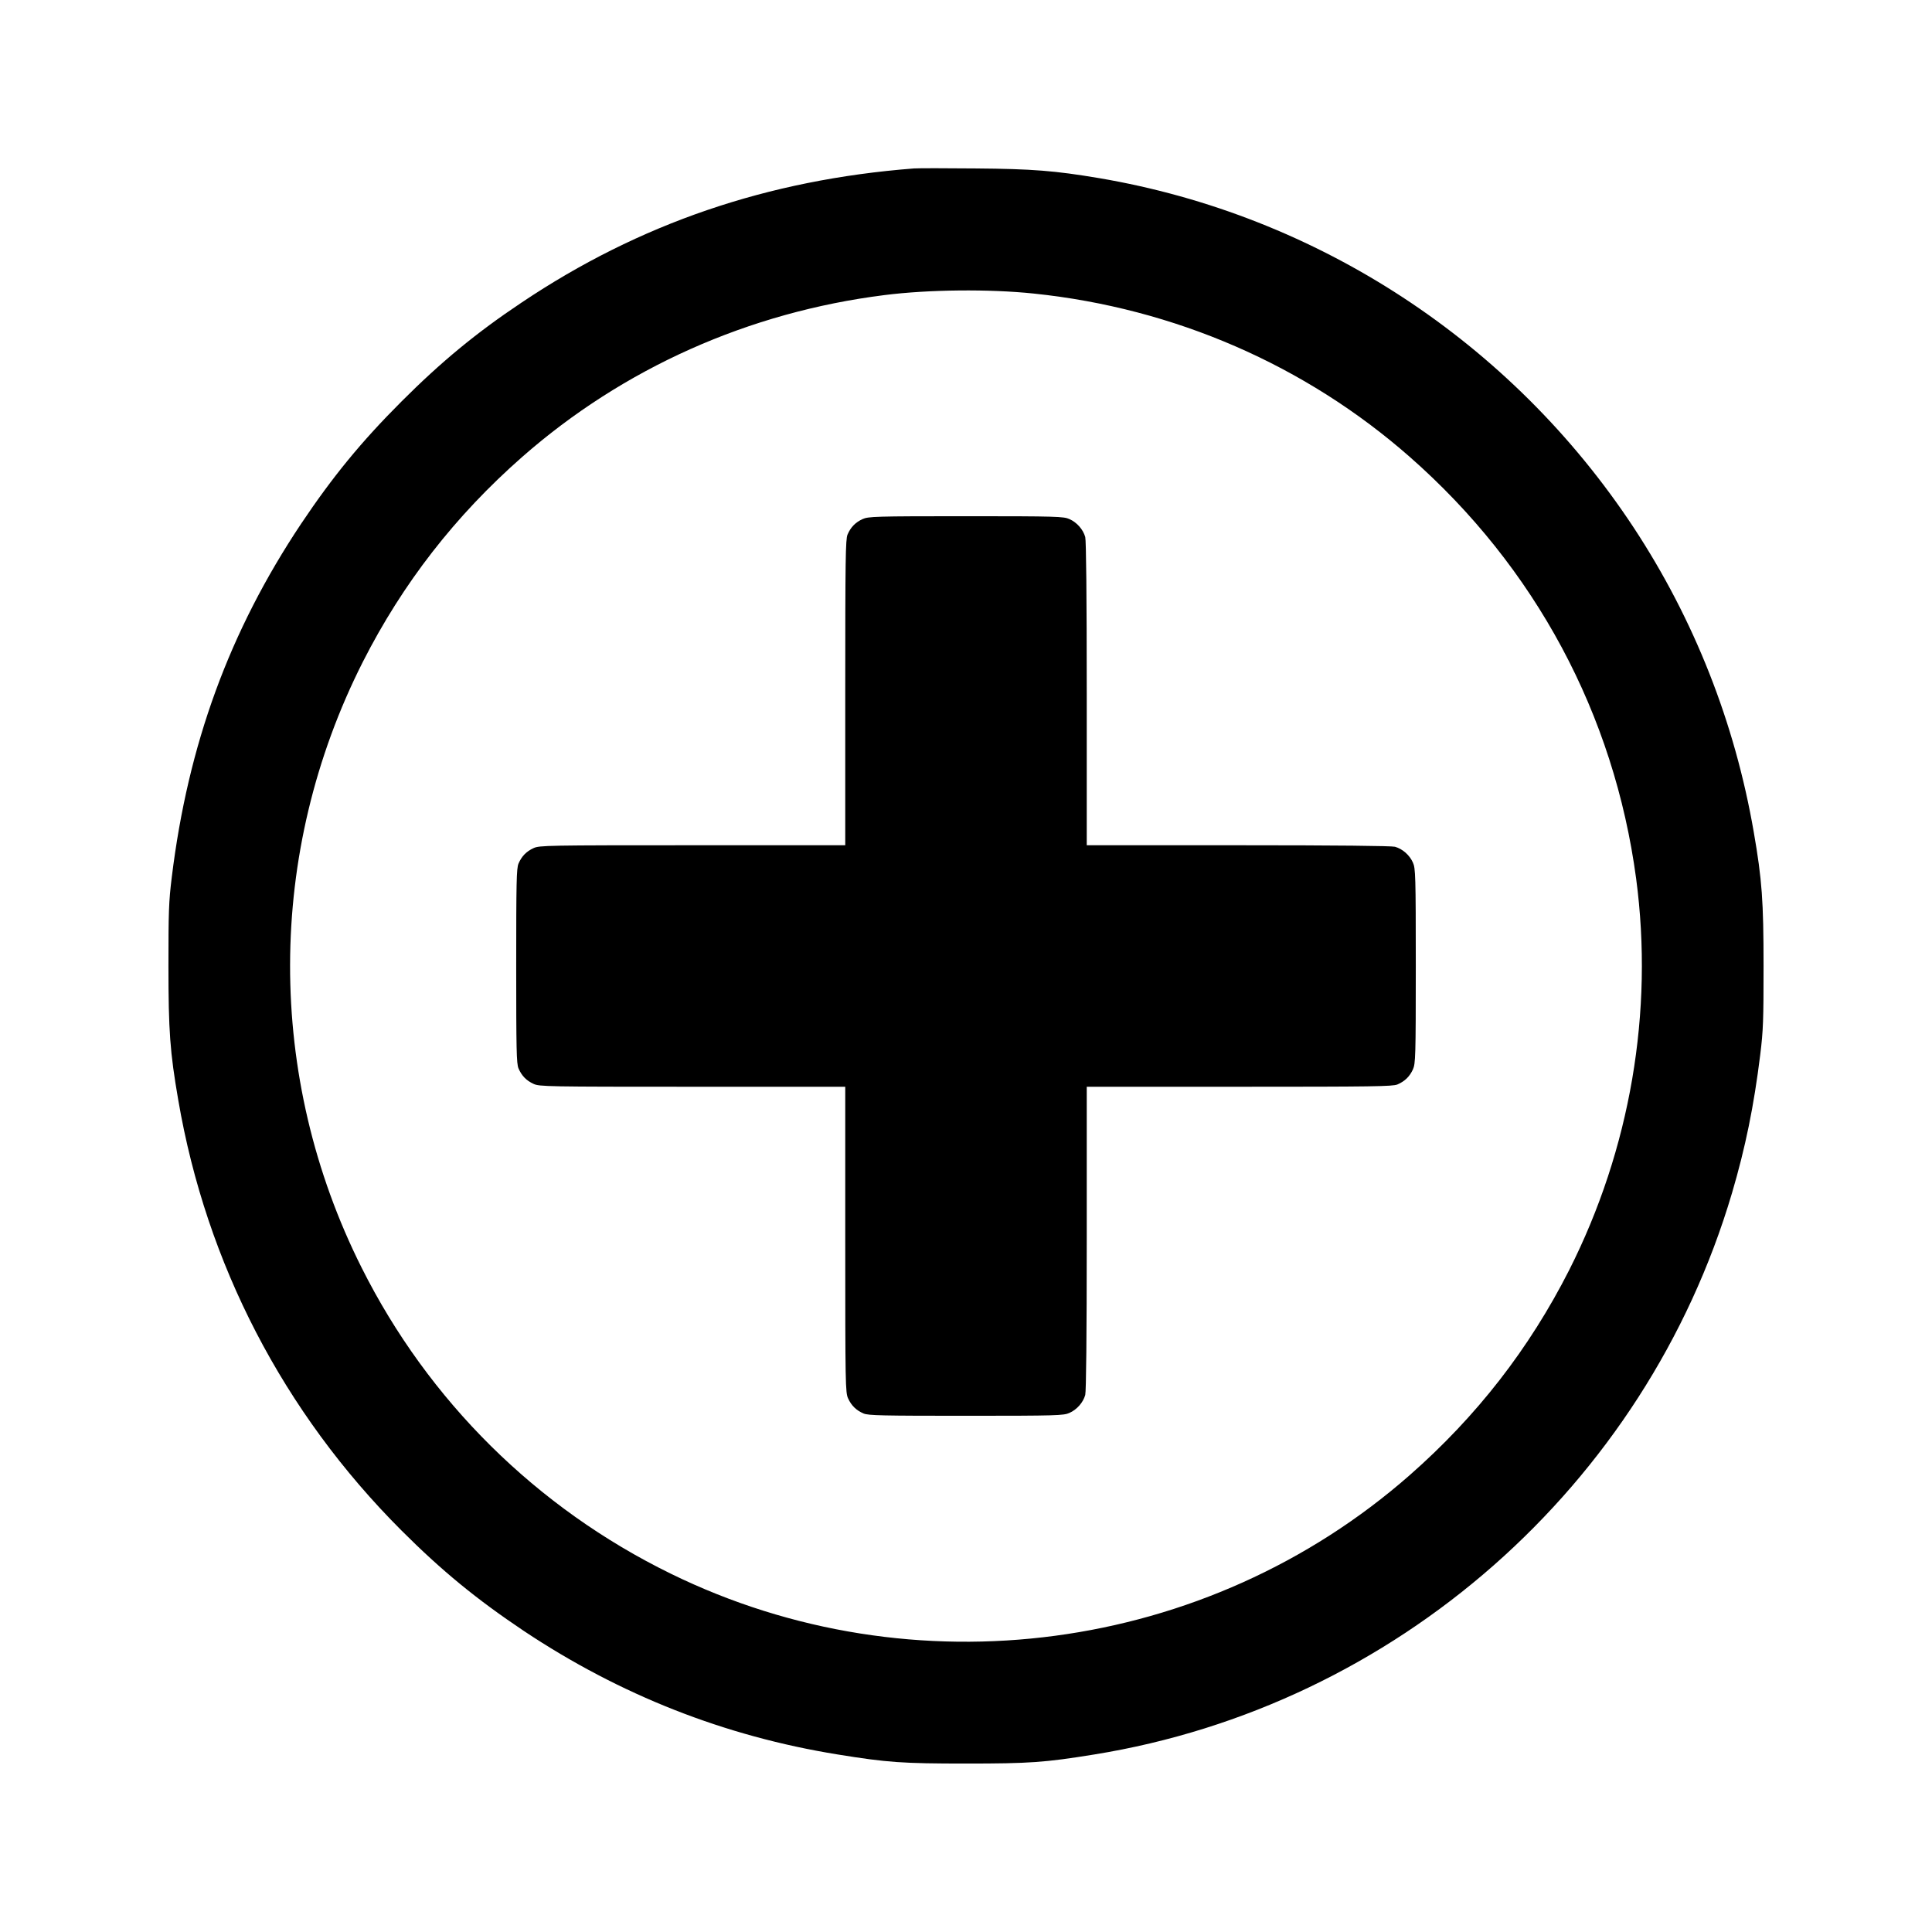
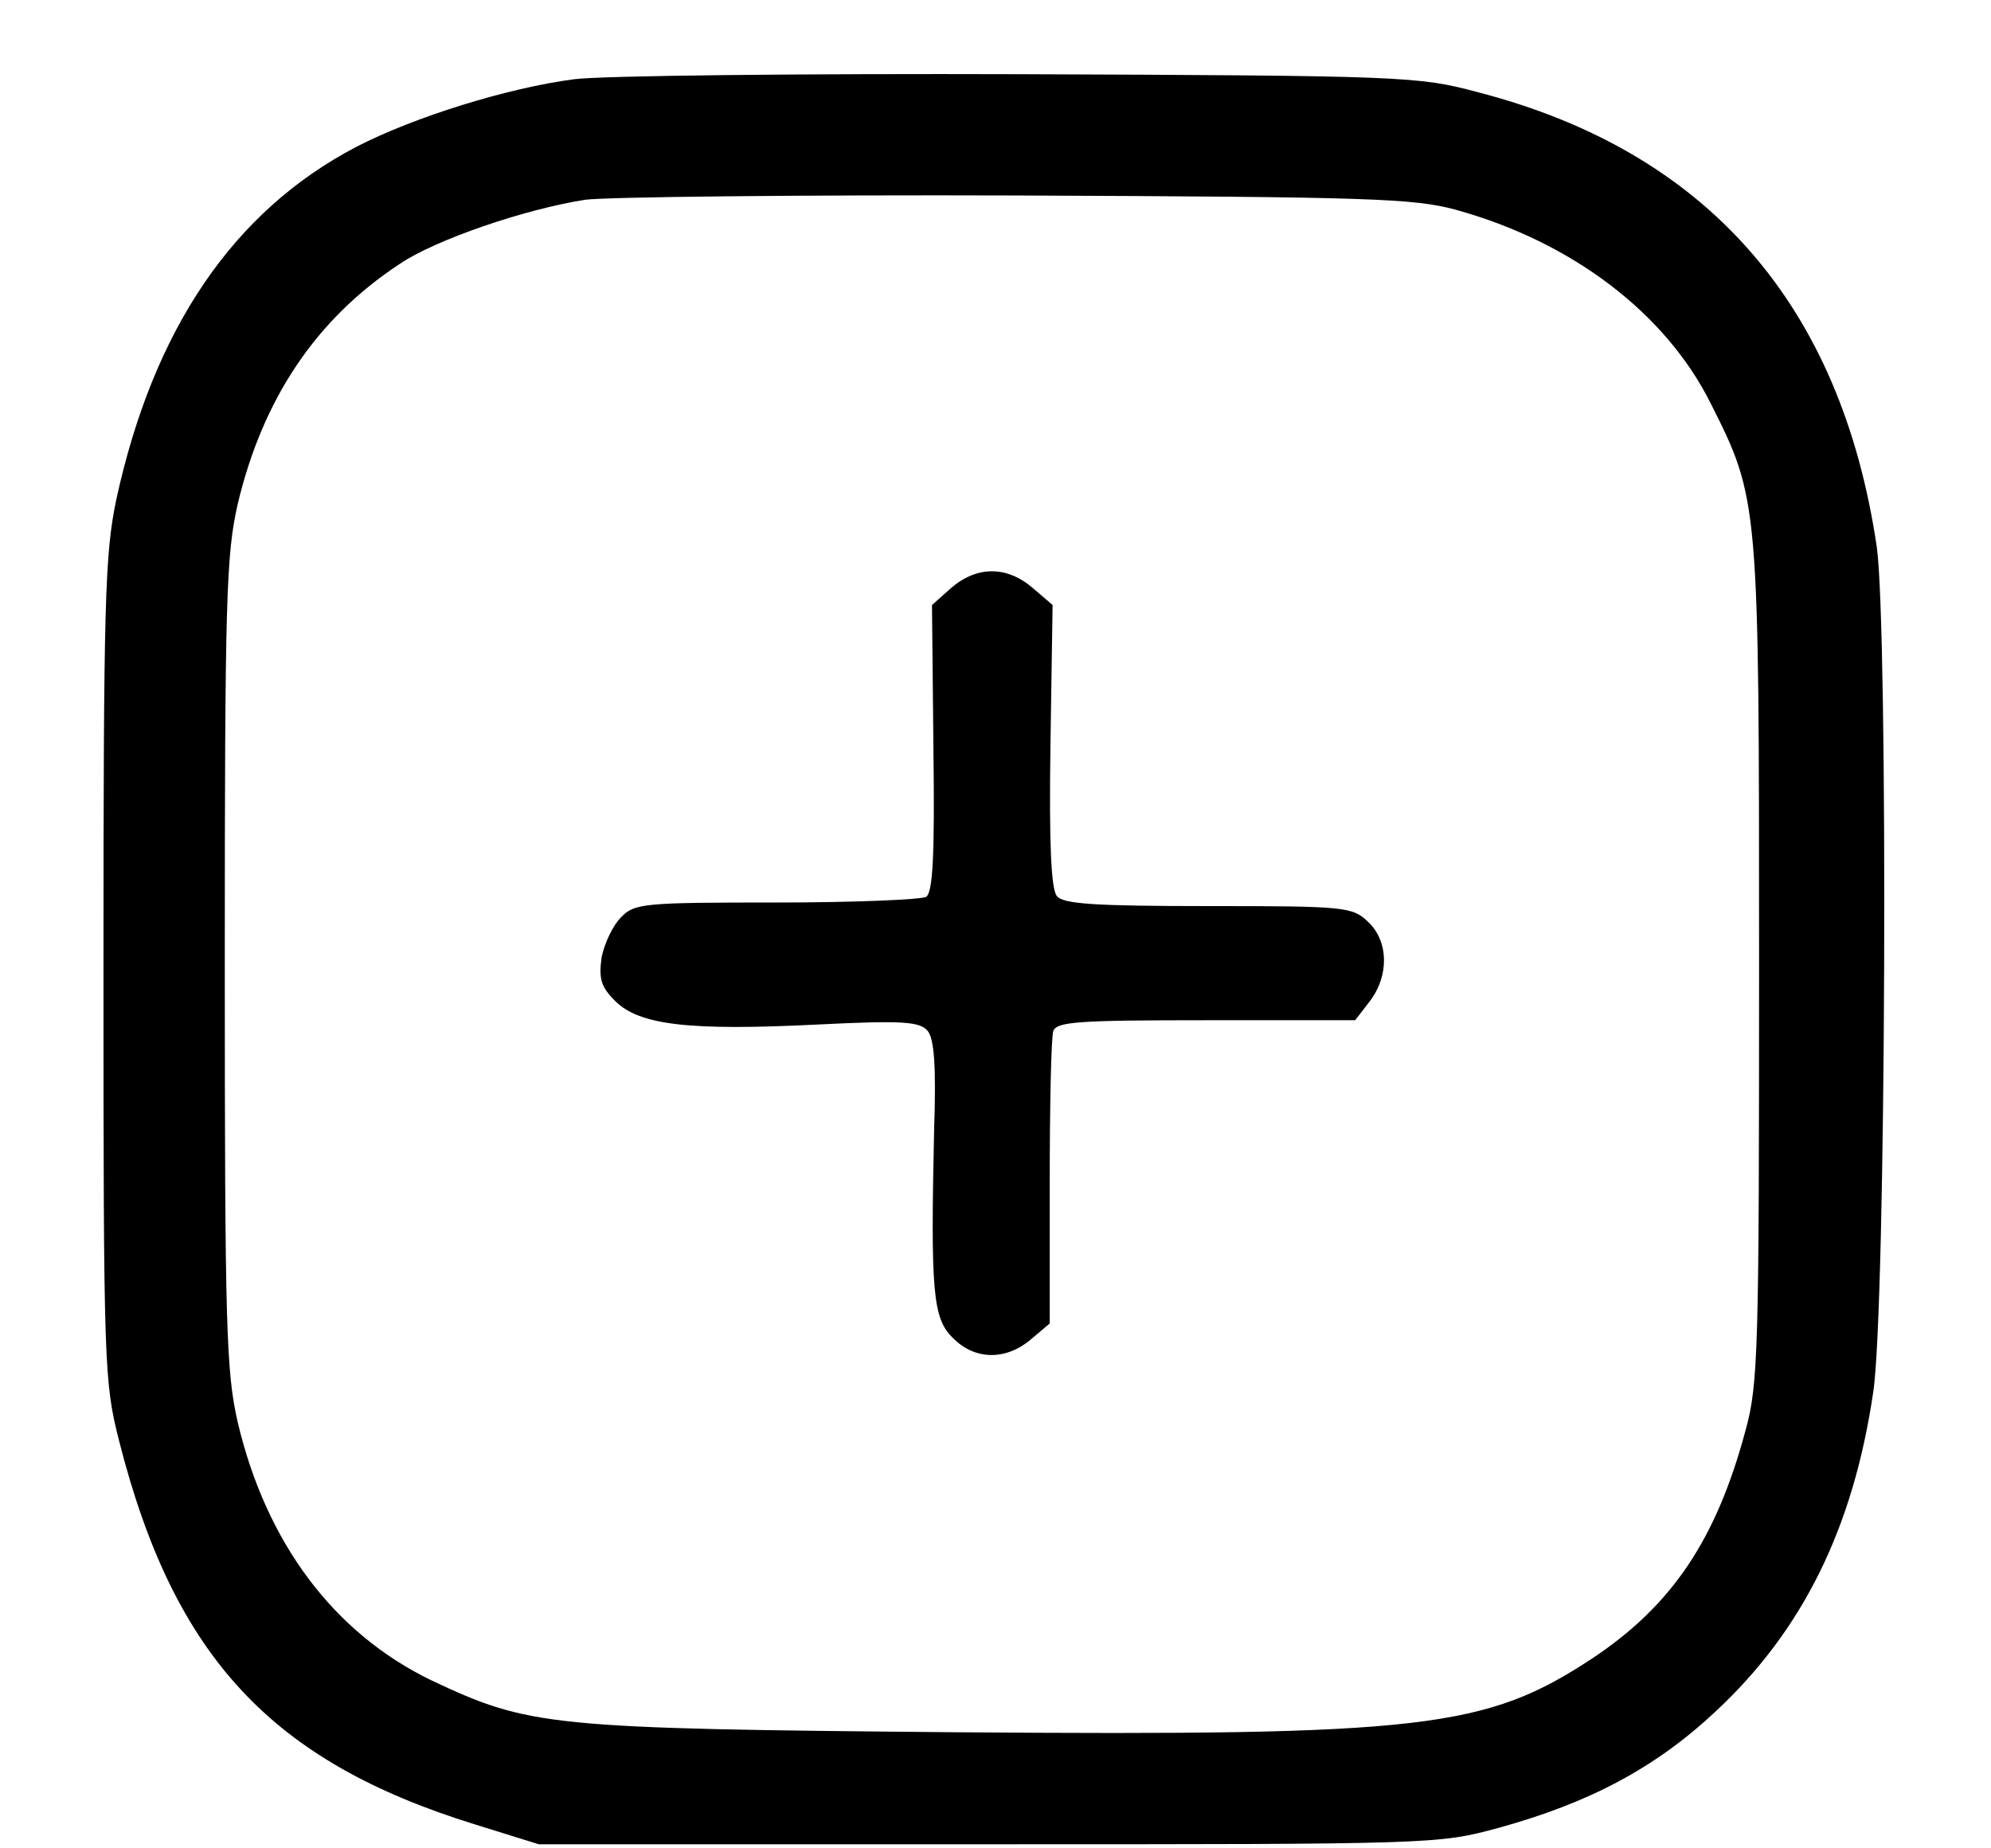
- <svg xmlns="http://www.w3.org/2000/svg" version="1.0" width="1280pt" height="1280pt" viewBox="0 0 1280 1280" preserveAspectRatio="xMidYMid meet">
-   <g transform="translate(0,1280) scale(0.1,-0.1)" fill="#000000" stroke="none">
-     <path d="M6055 11684 c-969 -75 -1819 -365 -2600 -889 -301 -201 -533 -393 -795 -655 -267 -267 -456 -498 -665 -810 -475 -712 -749 -1461 -857 -2342 -20 -162 -22 -229 -22 -588 0 -429 10 -570 65 -888 186 -1085 697 -2070 1479 -2852 267 -267 498 -456 810 -665 638 -425 1331 -698 2081 -819 328 -53 427 -60 849 -60 422 0 521 7 849 60 1997 322 3653 1780 4226 3720 89 302 145 576 187 916 20 162 22 229 22 588 0 429 -10 572 -65 888 -125 724 -395 1408 -795 2016 -811 1231 -2096 2071 -3543 2316 -292 49 -440 61 -816 64 -198 2 -382 2 -410 0z m795 -829 c931 -97 1798 -474 2490 -1082 832 -731 1354 -1705 1500 -2795 117 -881 -39 -1792 -444 -2593 -264 -520 -612 -968 -1056 -1358 -1345 -1181 -3290 -1440 -4896 -653 -889 435 -1606 1145 -2048 2027 -635 1265 -632 2750 8 4014 264 520 612 968 1056 1358 670 588 1501 959 2400 1072 293 37 694 41 990 10z" />
-     <path d="M5715 9361 c-48 -22 -79 -54 -100 -103 -13 -33 -15 -158 -15 -1048 l0 -1010 -1012 0 c-963 0 -1015 -1 -1053 -19 -48 -22 -79 -54 -100 -103 -13 -32 -15 -122 -15 -678 0 -556 2 -646 15 -678 21 -49 52 -81 100 -103 38 -18 90 -19 1053 -19 l1012 0 0 -1012 c0 -963 1 -1015 19 -1053 22 -48 54 -79 103 -100 32 -13 122 -15 680 -15 602 0 646 2 683 19 50 22 91 69 105 119 6 24 10 381 10 1040 l0 1002 1010 0 c890 0 1015 2 1048 15 49 21 81 52 103 100 17 38 19 79 19 685 0 604 -2 648 -19 685 -22 50 -69 91 -119 105 -24 6 -381 10 -1039 10 l-1003 0 0 1003 c0 658 -4 1015 -10 1039 -14 50 -55 97 -105 119 -37 17 -81 19 -685 19 -606 0 -647 -2 -685 -19z" />
+ <svg xmlns="http://www.w3.org/2000/svg" version="1.0" width="279pt" height="259pt" viewBox="0 0 279 259" preserveAspectRatio="xMidYMid meet">
+   <g transform="translate(0,259) scale(0.1,-0.1)" fill="#000000" stroke="none">
+     <path d="M805 2479 c-93 -12 -225 -53 -306 -95 -172 -90 -284 -255 -336 -494 -16 -77 -18 -140 -18 -660 0 -558 1 -577 22 -660 77 -303 214 -449 498 -537 l90 -28 630 0 c627 0 630 0 715 23 127 35 220 84 305 164 121 113 192 256 220 447 18 118 21 1068 5 1184 -50 340 -238 555 -560 638 -82 22 -103 23 -640 25 -305 1 -586 -2 -625 -7z m1235 -183 c163 -45 294 -145 357 -271 68 -135 68 -137 68 -785 0 -542 -1 -590 -19 -655 -41 -153 -103 -245 -214 -319 -150 -99 -236 -109 -892 -104 -573 5 -598 8 -736 73 -136 66 -231 192 -271 362 -16 71 -18 132 -18 643 0 511 2 572 18 643 35 148 110 260 227 337 50 34 176 77 260 90 30 4 303 7 605 6 495 -2 556 -4 615 -20z" />
+     <path d="M1333 1766 l-27 -24 2 -200 c2 -154 -1 -202 -10 -209 -7 -4 -102 -8 -210 -8 -186 0 -199 -1 -218 -21 -11 -11 -23 -36 -27 -56 -4 -30 -1 -41 19 -61 34 -34 104 -42 284 -33 120 6 143 4 154 -9 9 -11 12 -49 9 -138 -5 -226 -2 -265 26 -292 31 -32 75 -32 110 -2 l26 22 0 197 c0 109 2 204 5 213 5 13 36 15 214 15 l209 0 20 26 c28 36 27 85 -2 112 -22 21 -32 22 -224 22 -160 0 -203 3 -212 14 -8 10 -11 72 -9 211 l3 197 -28 24 c-36 31 -78 31 -114 0z" />
  </g>
</svg>
